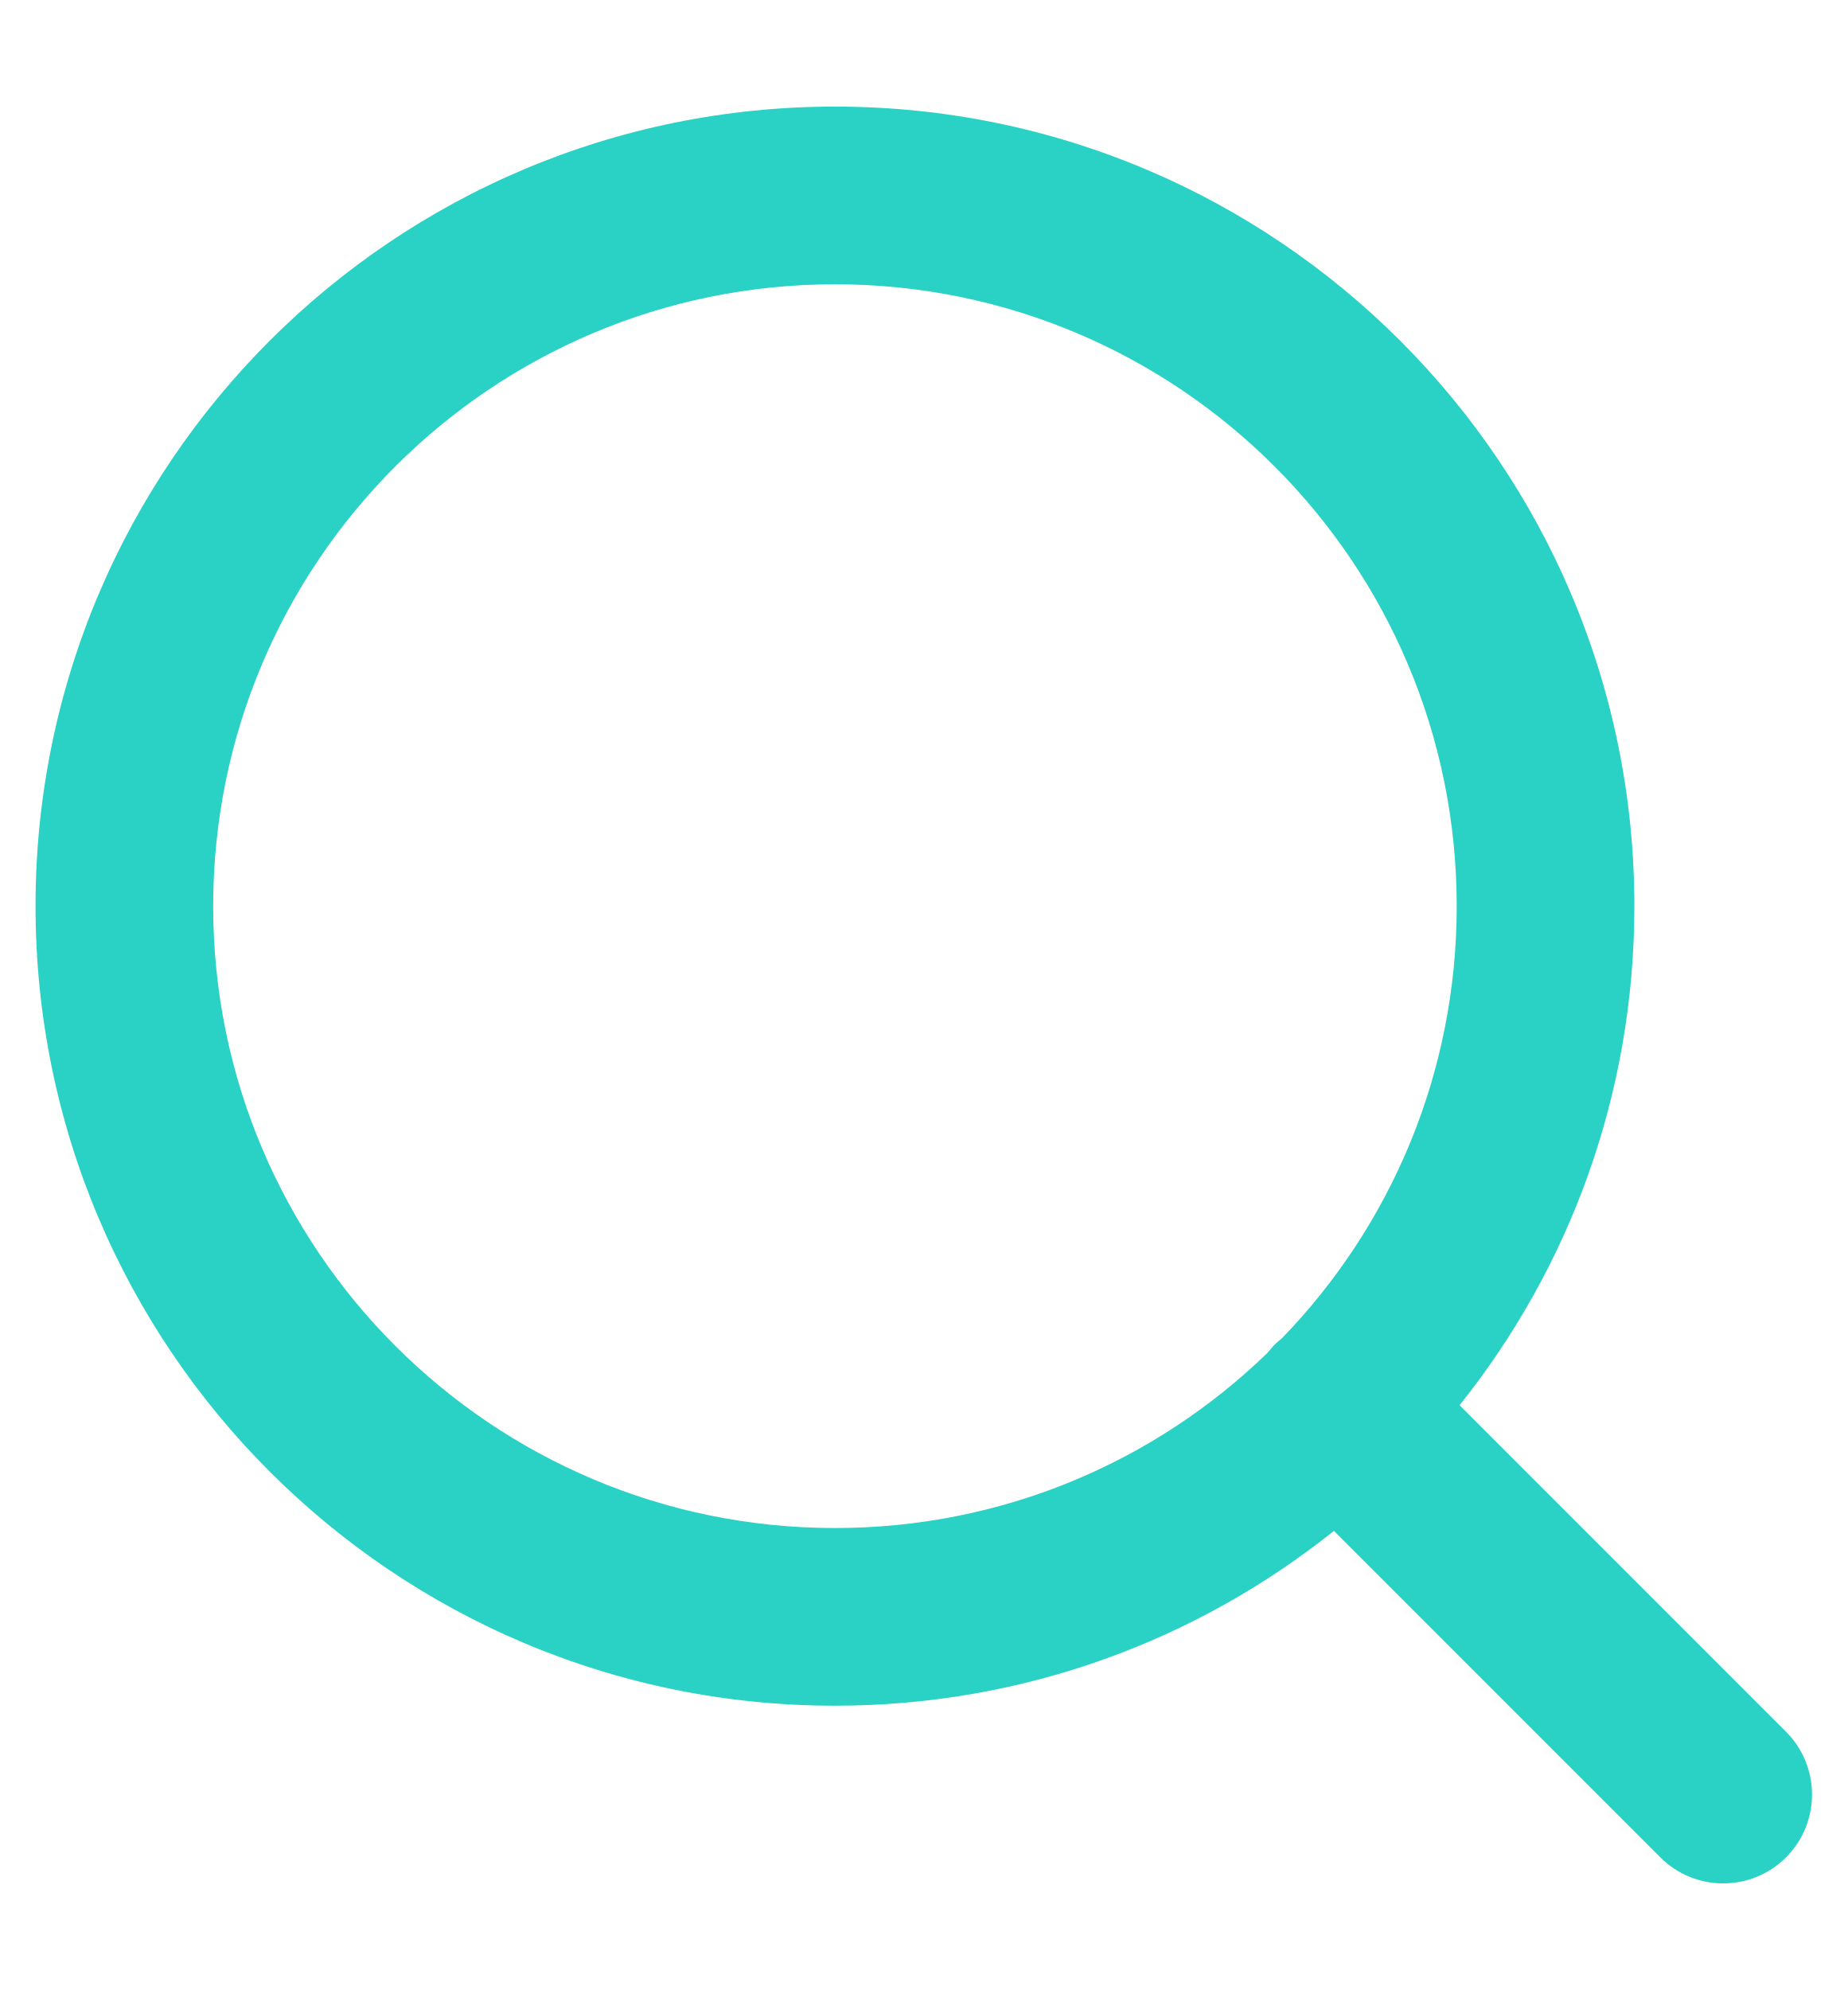
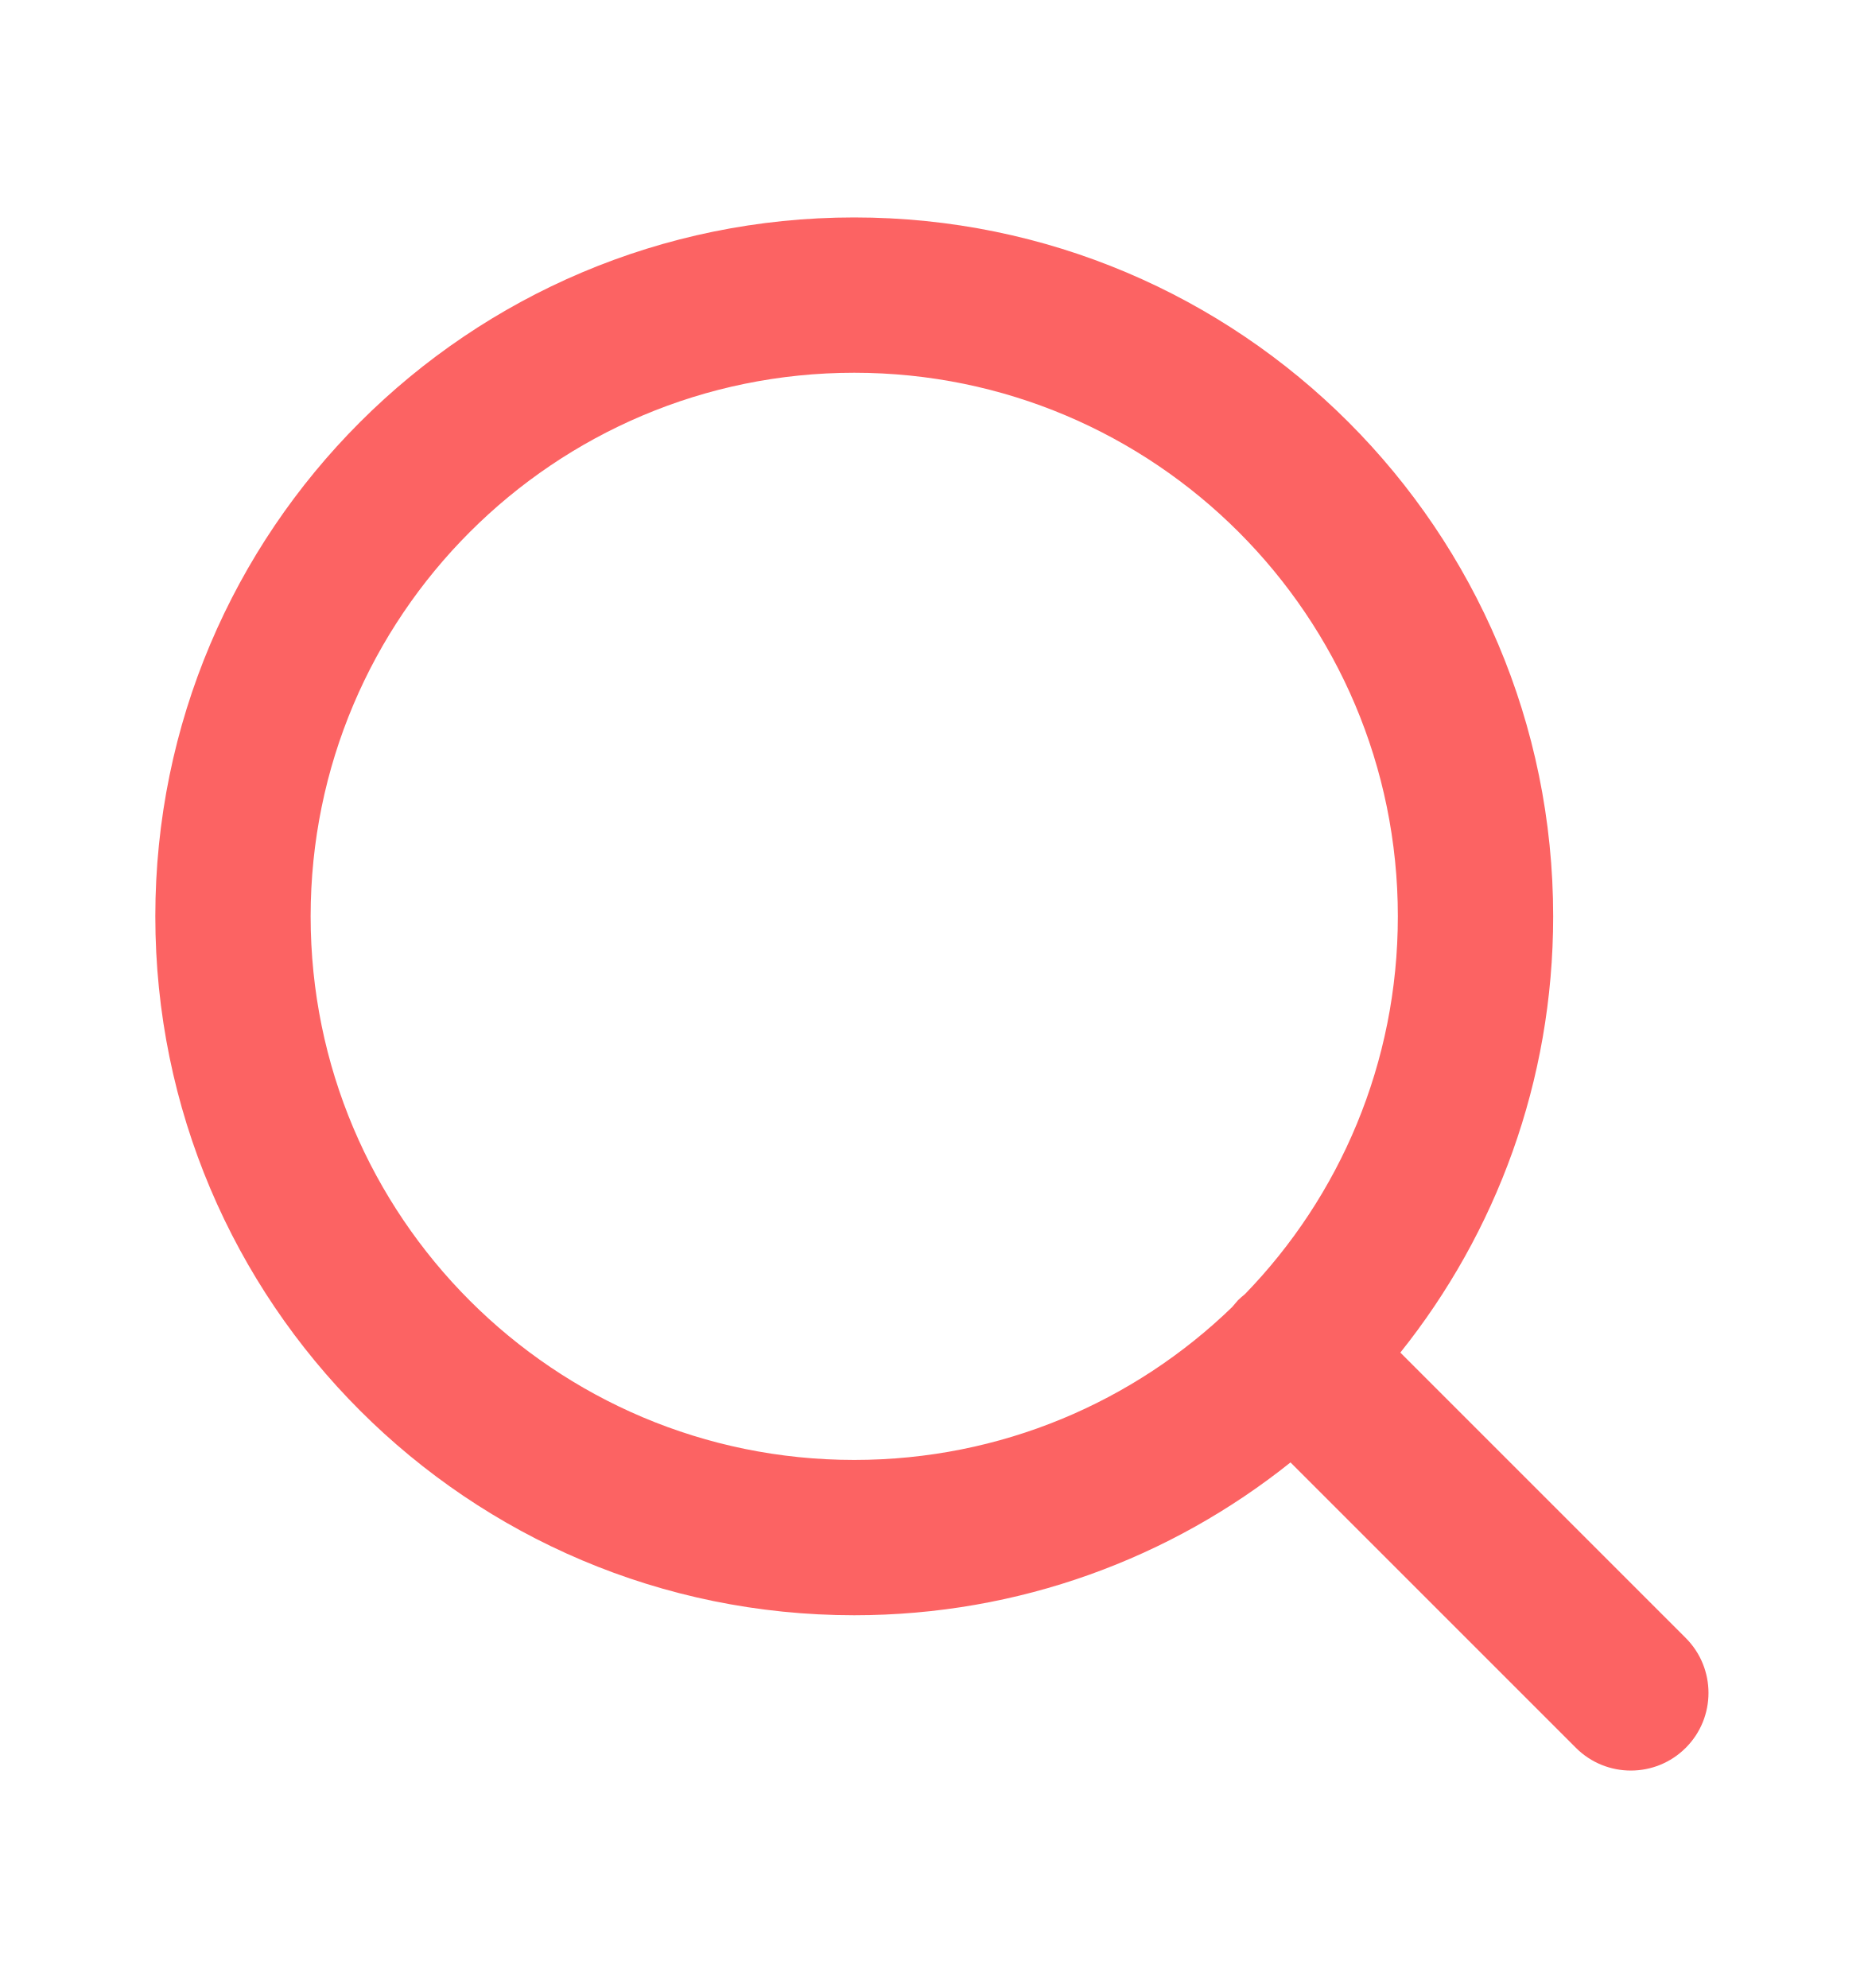
- <svg xmlns="http://www.w3.org/2000/svg" width="13" height="14" viewBox="0 0 13 14" fill="none">
-   <path fill-rule="evenodd" clip-rule="evenodd" d="M5.875 0.75C8.982 0.75 11.5 3.268 11.5 6.375C11.5 7.703 11.04 8.923 10.27 9.886L12.567 12.183C12.811 12.427 12.811 12.823 12.567 13.067C12.323 13.311 11.927 13.311 11.683 13.067L9.386 10.77C8.423 11.54 7.203 12 5.875 12C2.768 12 0.25 9.482 0.25 6.375C0.25 3.268 2.768 0.75 5.875 0.75ZM5.875 2C3.459 2 1.5 3.959 1.5 6.375C1.5 8.791 3.459 10.75 5.875 10.75C7.057 10.75 8.129 10.282 8.916 9.52L8.964 9.464C8.982 9.447 9.001 9.43 9.02 9.415C9.782 8.629 10.25 7.557 10.25 6.375C10.25 3.959 8.291 2 5.875 2Z" fill="#2AD2C5" />
+ <svg xmlns="http://www.w3.org/2000/svg" width="15" height="16" viewBox="0 0 15 16" fill="none">
+   <path fill-rule="evenodd" clip-rule="evenodd" d="M6.875 1.75C9.982 1.75 12.5 4.268 12.5 7.375C12.5 8.703 12.04 9.923 11.27 10.886L13.567 13.183C13.811 13.427 13.811 13.823 13.567 14.067C13.323 14.311 12.927 14.311 12.683 14.067L10.386 11.77C9.423 12.54 8.203 13 6.875 13C3.768 13 1.25 10.482 1.25 7.375C1.25 4.268 3.768 1.75 6.875 1.75ZM6.875 3C4.459 3 2.5 4.959 2.5 7.375C2.5 9.791 4.459 11.75 6.875 11.75C8.057 11.75 9.129 11.282 9.916 10.52L9.964 10.464C9.982 10.447 10.001 10.43 10.02 10.415C10.782 9.629 11.25 8.557 11.25 7.375C11.25 4.959 9.291 3 6.875 3Z" fill="#FC6363" />
</svg>
